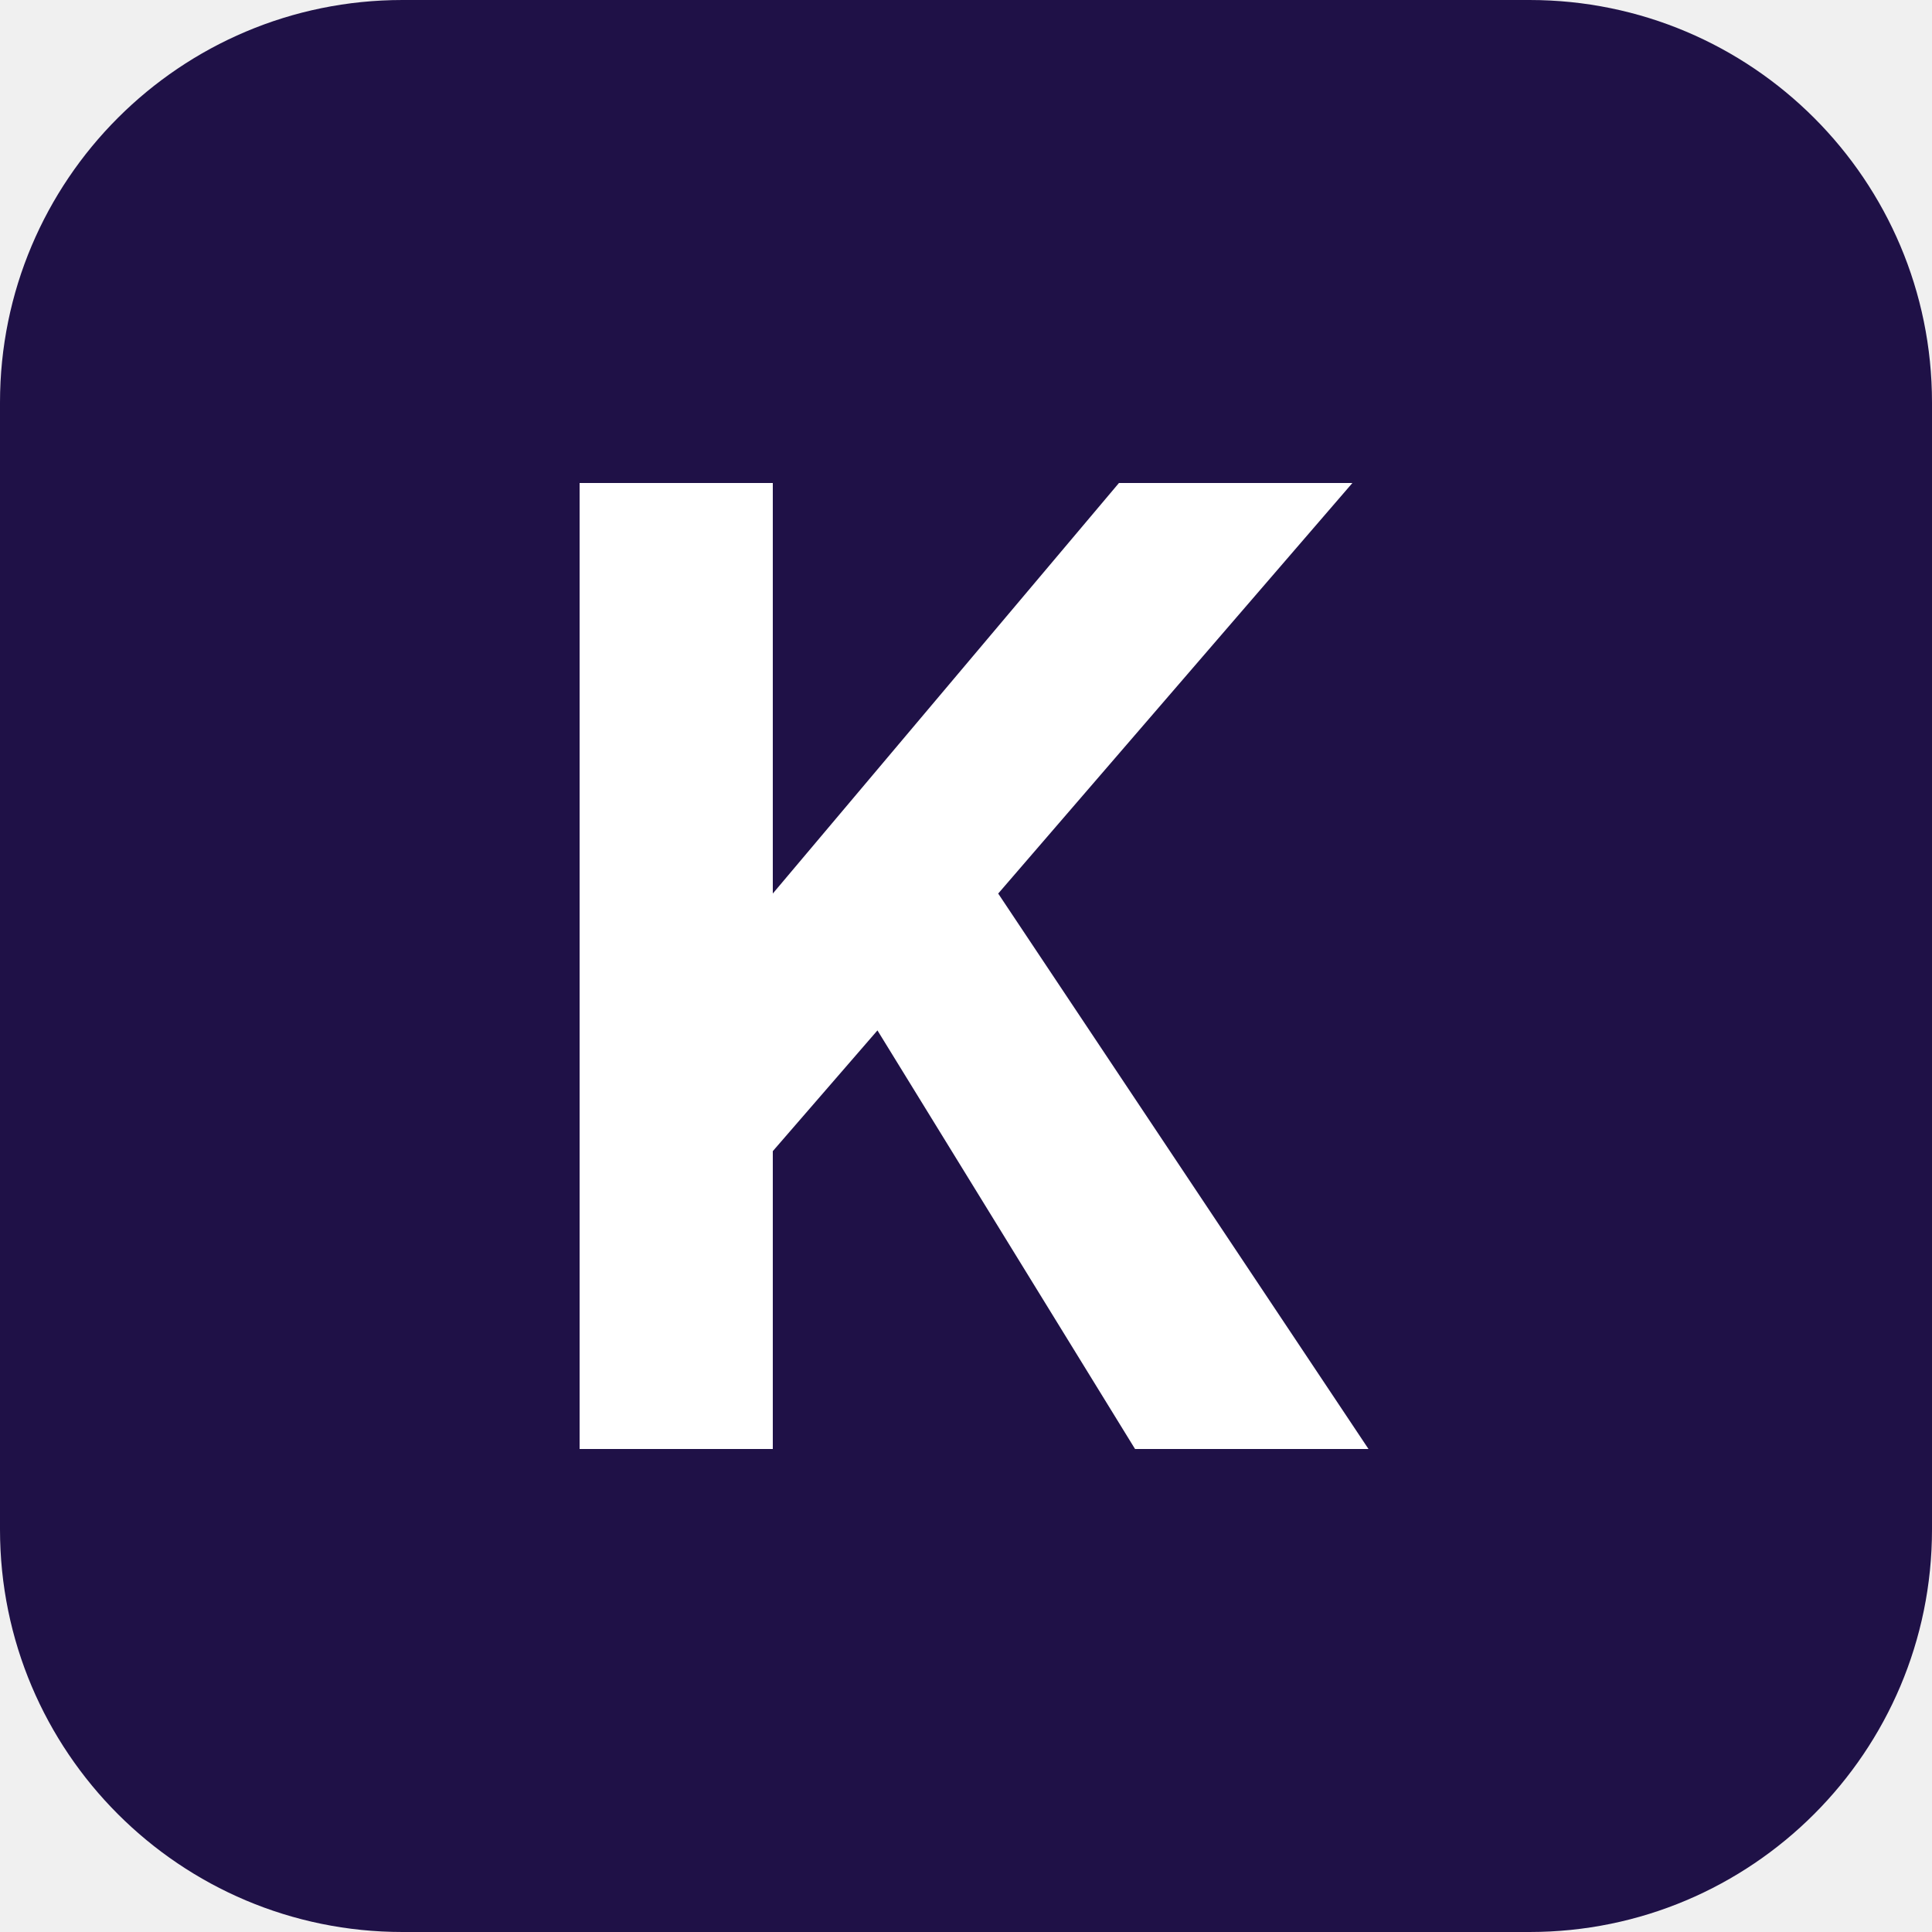
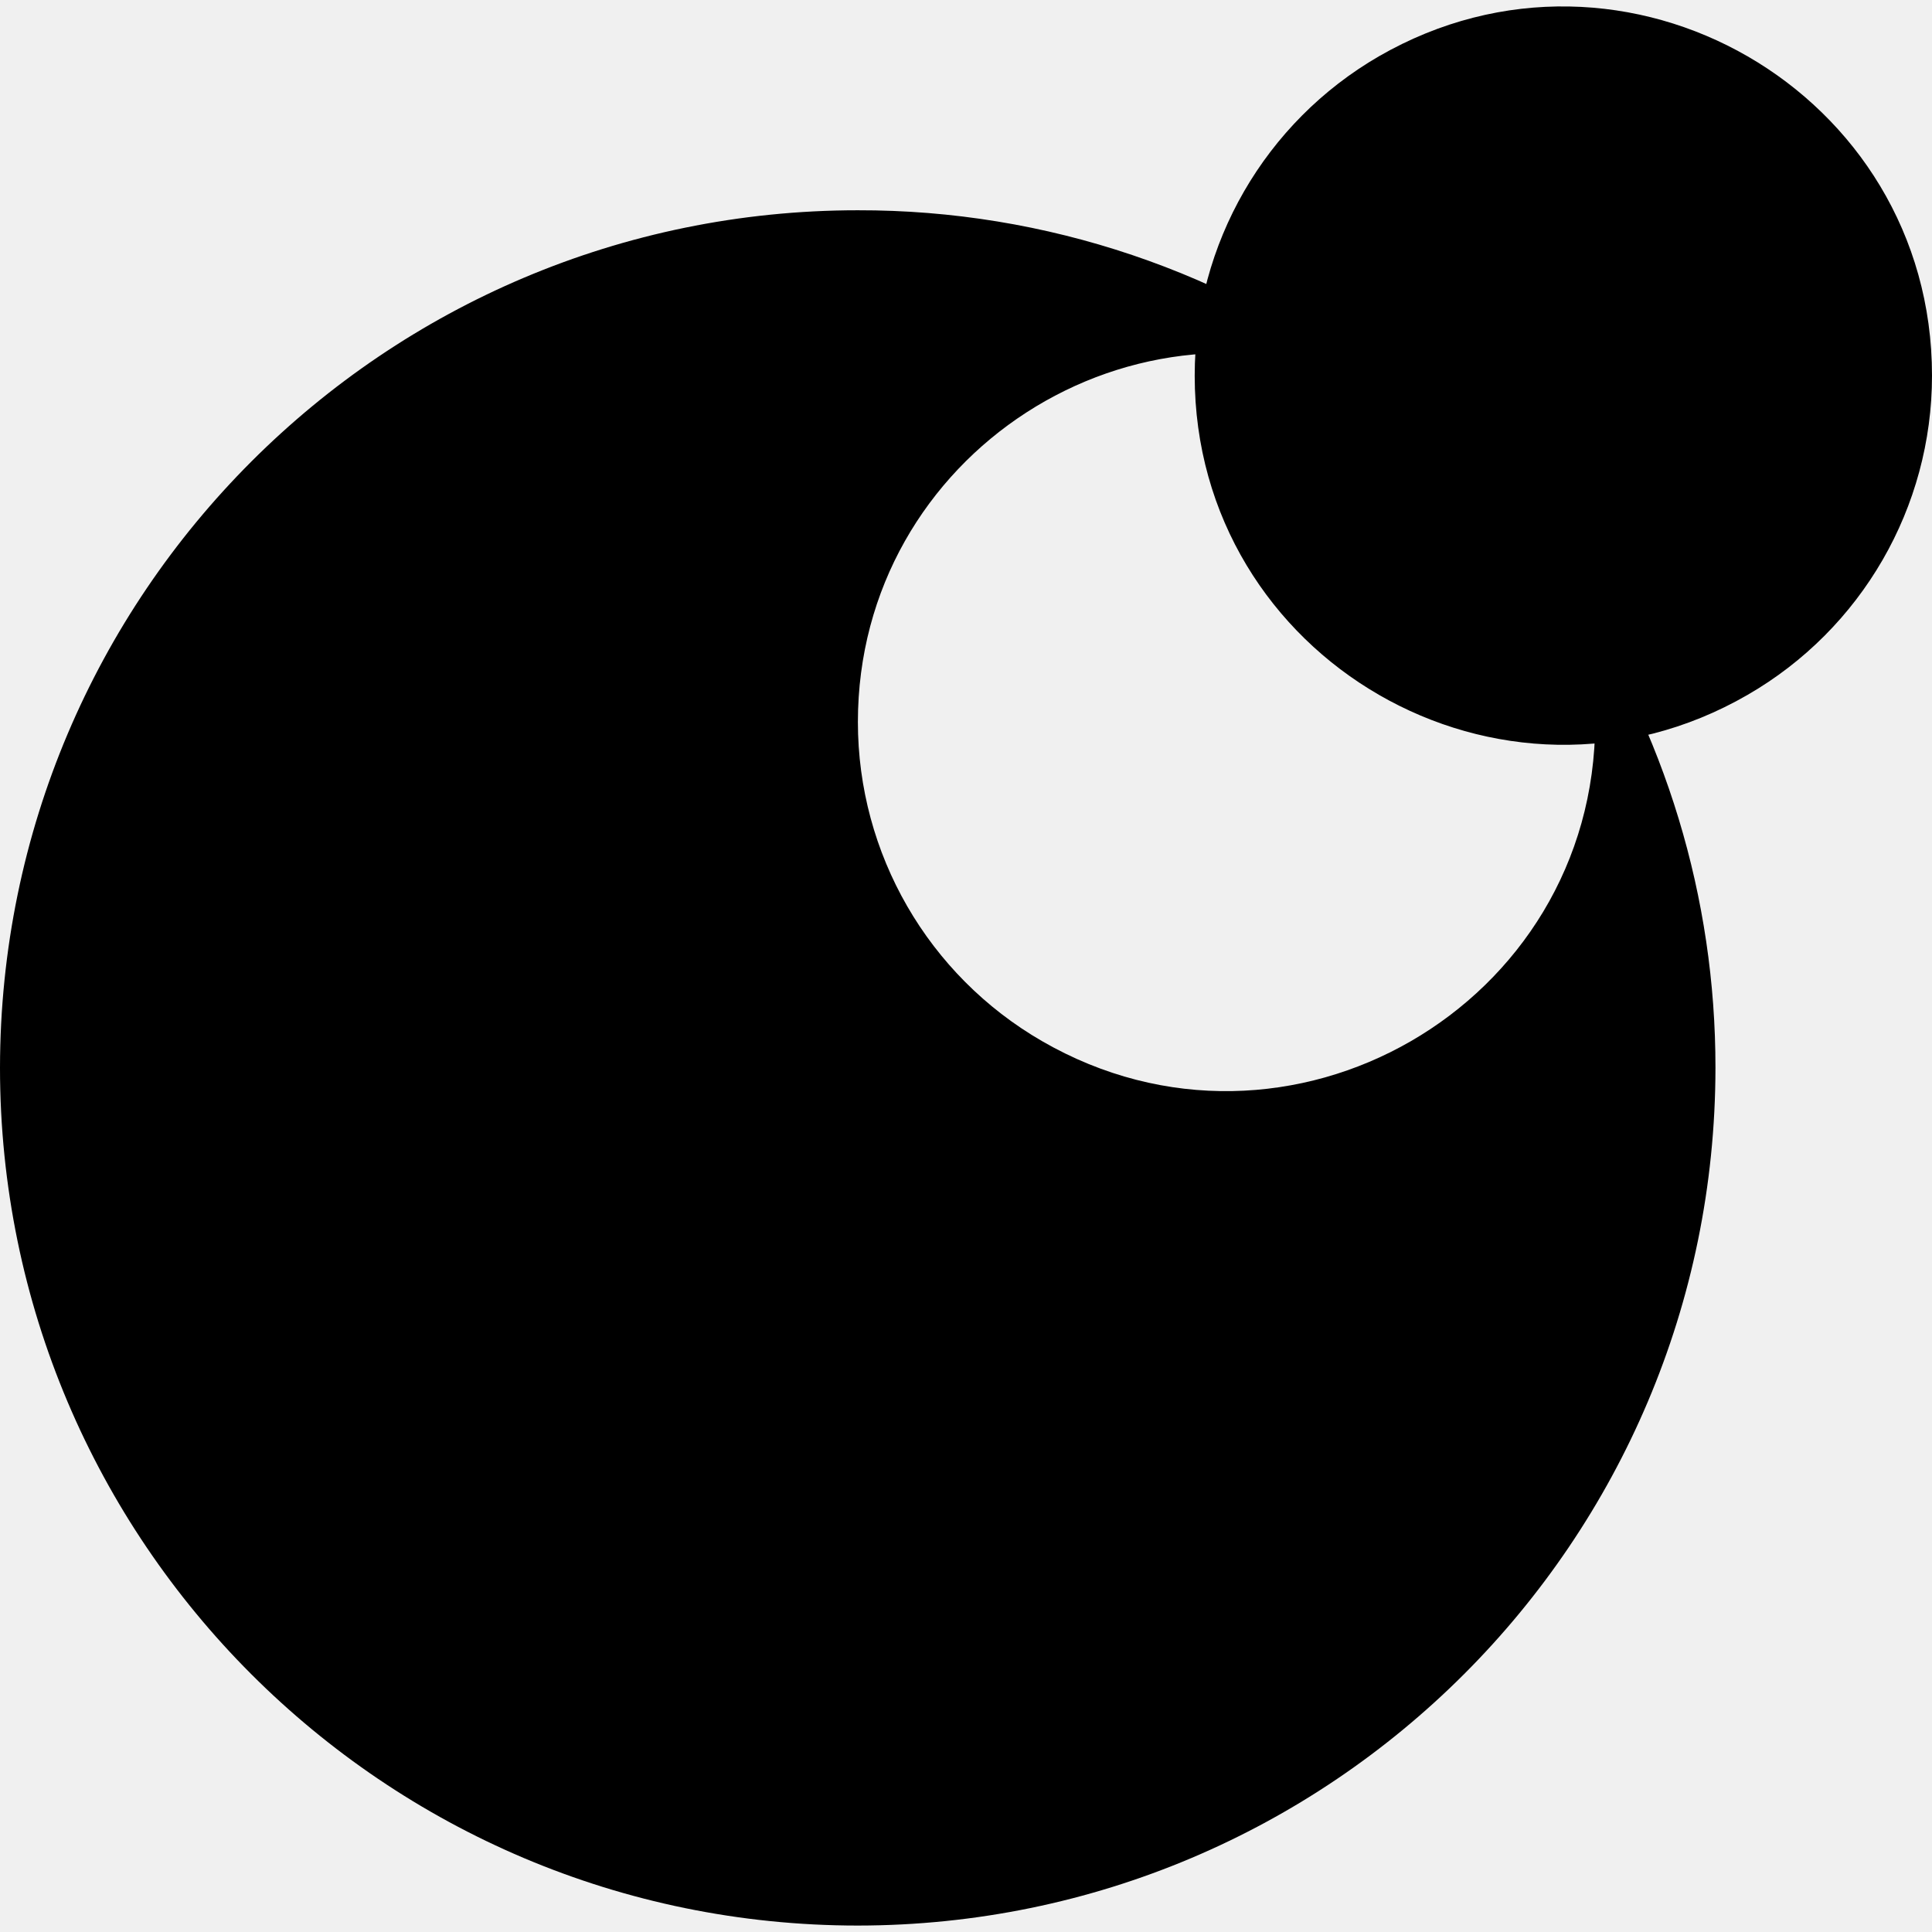
- <svg xmlns="http://www.w3.org/2000/svg" viewBox="0 0 24 24" fill="none">
-   <rect width="24" height="24" rx="5" fill="#1F1147" />
-   <path d="M7.2 6h2.4v5.1l4.3-5.1h2.9l-4.4 5.1L17 18h-2.9l-3.2-5.2-1.3 1.5V18H7.2V6z" fill="#FFFFFF" />
+ <svg xmlns="http://www.w3.org/2000/svg" width="16" height="16" viewBox="0 0 24 24">
+   <path fill="#000000" d="M19.514 7.342C19.711 7.862 19.814 8.413 19.816 8.969C19.816 12.494 15.998 14.697 12.946 12.934C11.529 12.116 10.657 10.605 10.657 8.969C10.657 5.646 14.085 3.431 17.115 4.793C15.26 3.373 12.99 2.607 10.655 2.612C4.772 2.614 0.005 7.381 0 13.265C0.002 19.148 4.772 23.918 10.655 23.92C16.538 23.916 21.306 19.147 21.31 13.265C21.312 11.155 20.687 9.095 19.514 7.342ZM14.841 4.666C14.841 8.191 18.657 10.395 21.709 8.632C23.127 7.814 24 6.302 24 4.666C24 1.14 20.184-1.061 17.13 0.699C15.714 1.519 14.841 3.03 14.841 4.666" />
</svg>
